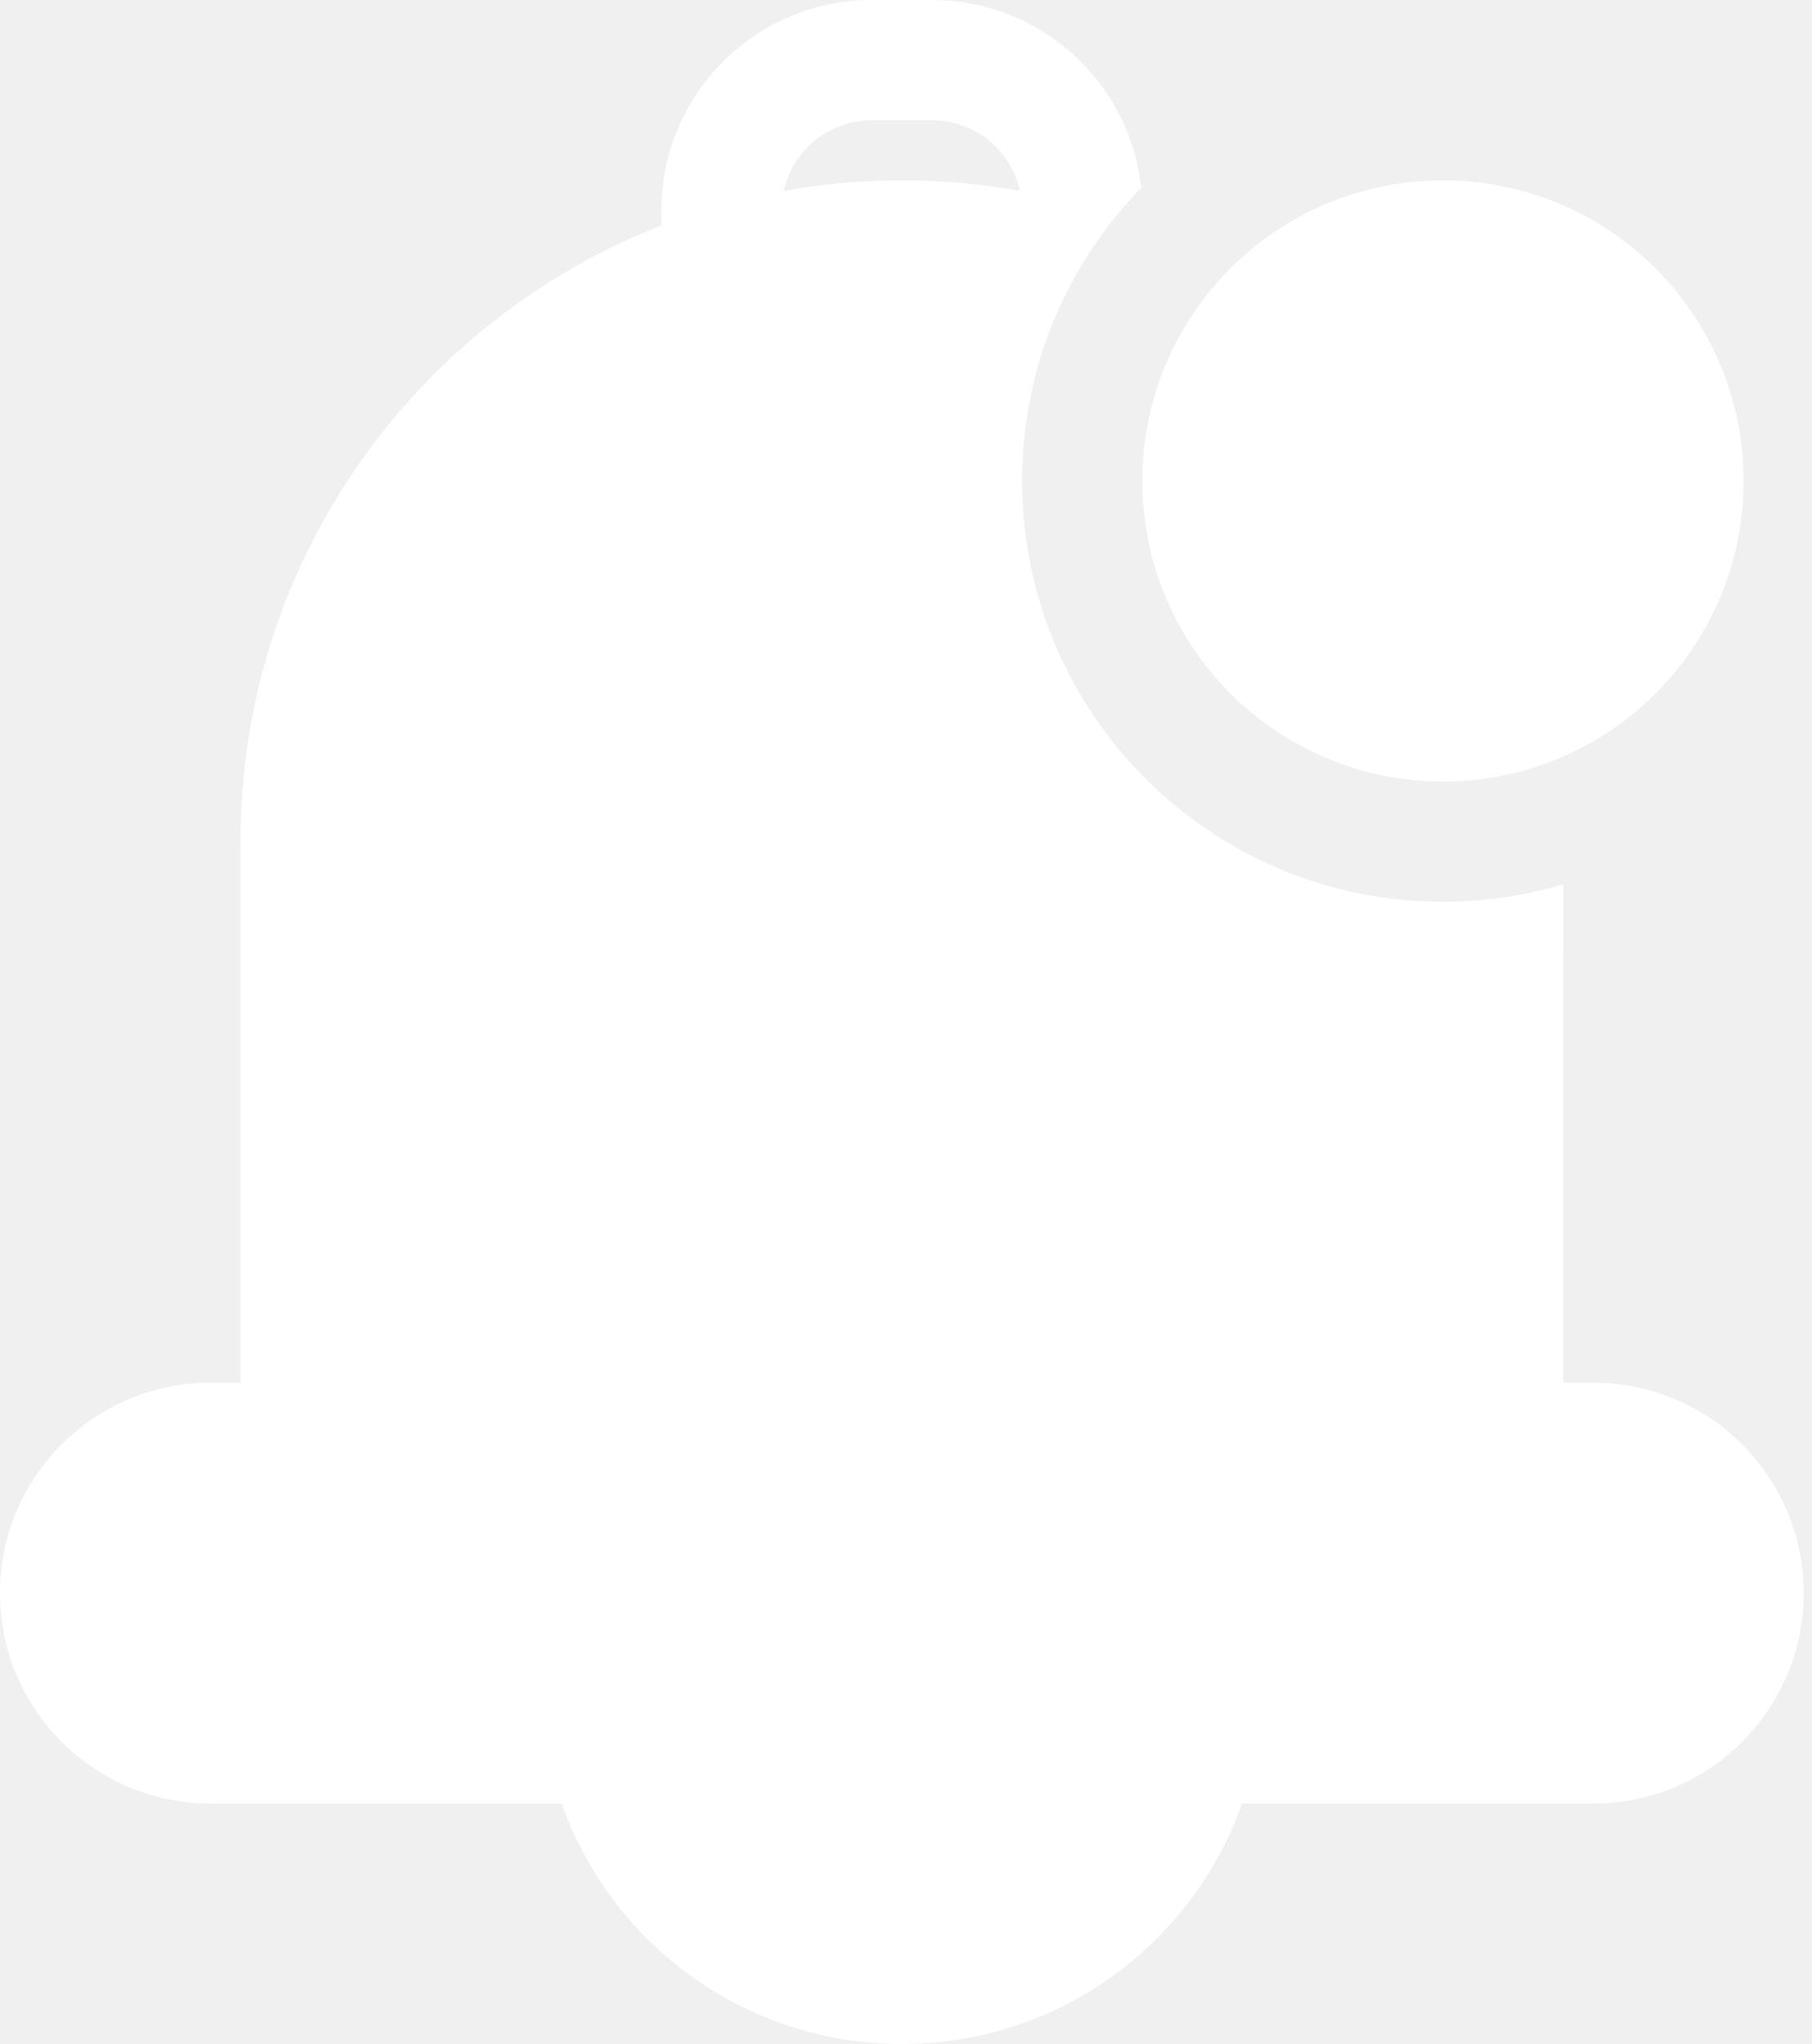
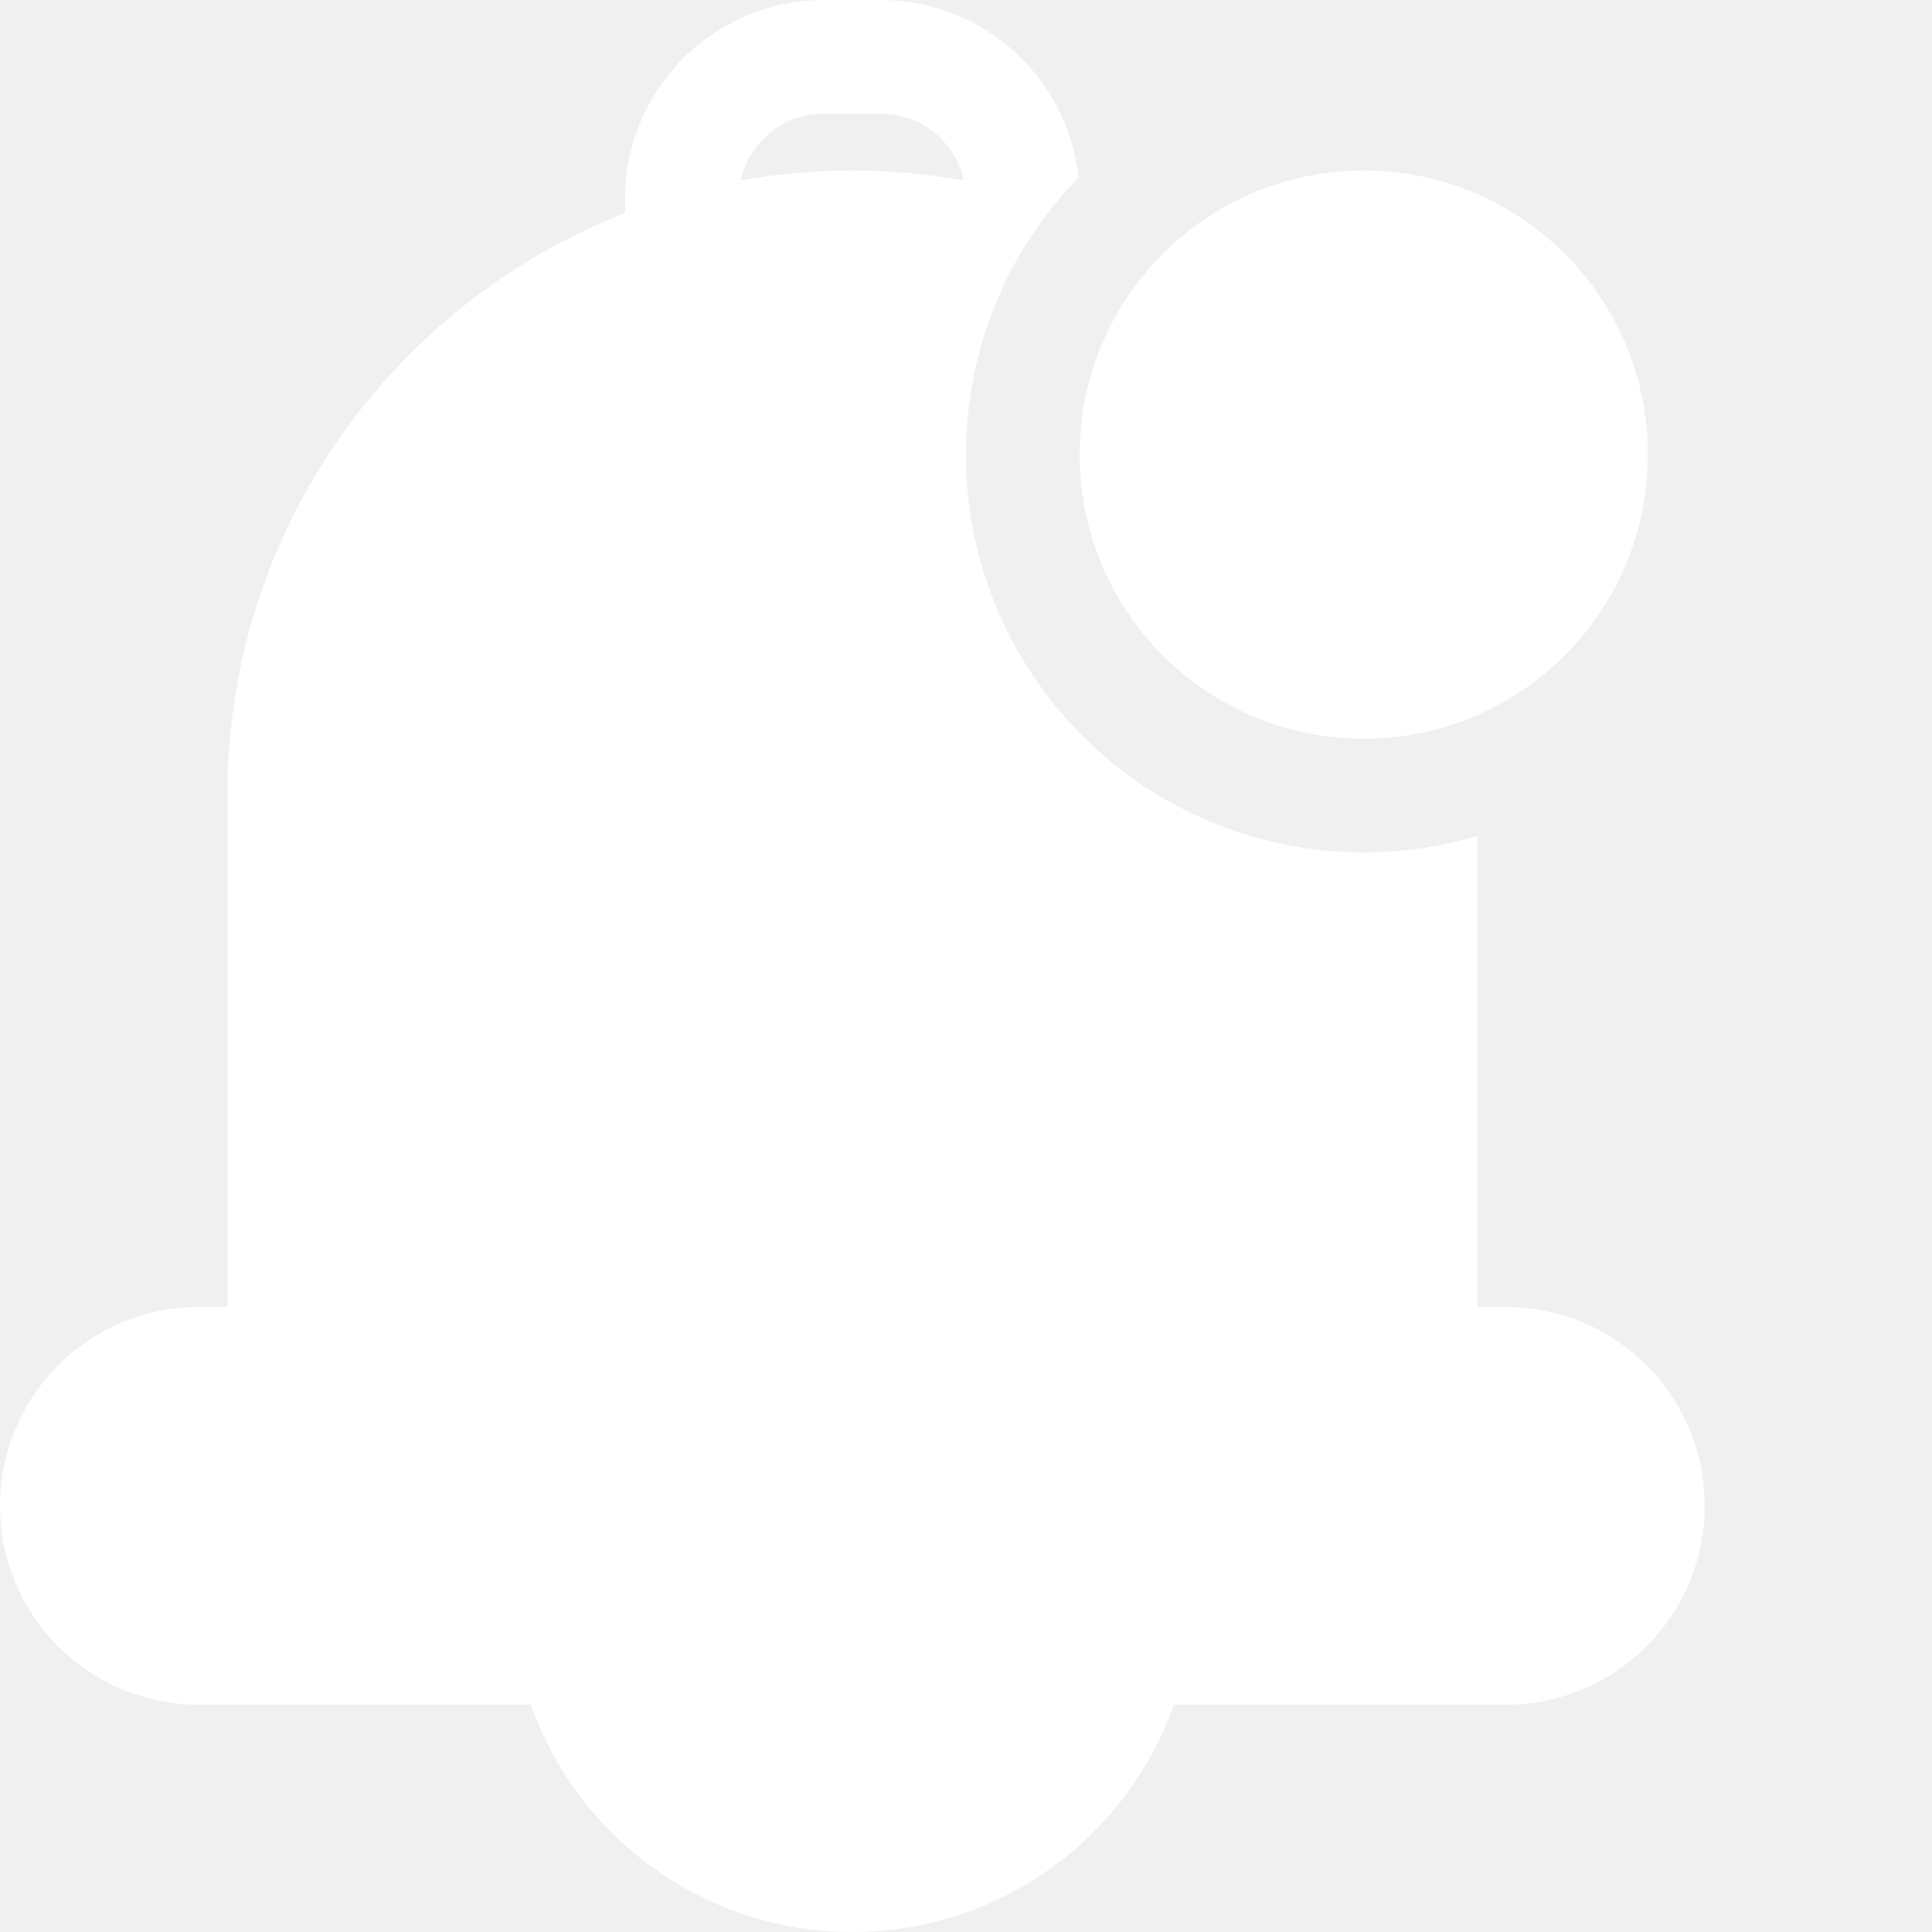
- <svg xmlns="http://www.w3.org/2000/svg" width="109" height="123" viewBox="0 0 109 123" fill="none">
+ <svg xmlns="http://www.w3.org/2000/svg" width="123" height="123" viewBox="0 0 123 123" fill="none">
  <path d="M56.074 0C62.606 0 67.984 4.948 68.663 11.3C64.228 15.857 61.5 22.08 61.5 28.941C61.5 42.927 72.838 54.265 86.823 54.265C89.339 54.265 91.769 53.898 94.063 53.215L94.059 83.206H95.868C102.861 83.206 108.529 88.875 108.529 95.868C108.529 102.861 102.861 108.529 95.868 108.529L74.735 108.532C71.754 116.961 63.715 123 54.265 123C44.815 123 36.775 116.961 33.795 108.532L12.662 108.529C5.669 108.529 0 102.861 0 95.868C0 88.875 5.669 83.206 12.662 83.206H14.471V50.647C14.471 33.774 24.971 19.354 39.794 13.566L39.794 12.662C39.794 5.902 45.091 0.379 51.761 0.019L52.456 0H56.074ZM86.823 10.853C96.813 10.853 104.912 18.951 104.912 28.941C104.912 38.931 96.813 47.029 86.823 47.029C76.834 47.029 68.735 38.931 68.735 28.941C68.735 18.951 76.834 10.853 86.823 10.853ZM56.074 7.235H52.456C49.862 7.235 47.693 9.055 47.157 11.488C49.467 11.07 51.84 10.853 54.265 10.853C56.689 10.853 59.063 11.07 61.367 11.485C60.836 9.055 58.667 7.235 56.074 7.235Z" fill="white" />
</svg>
